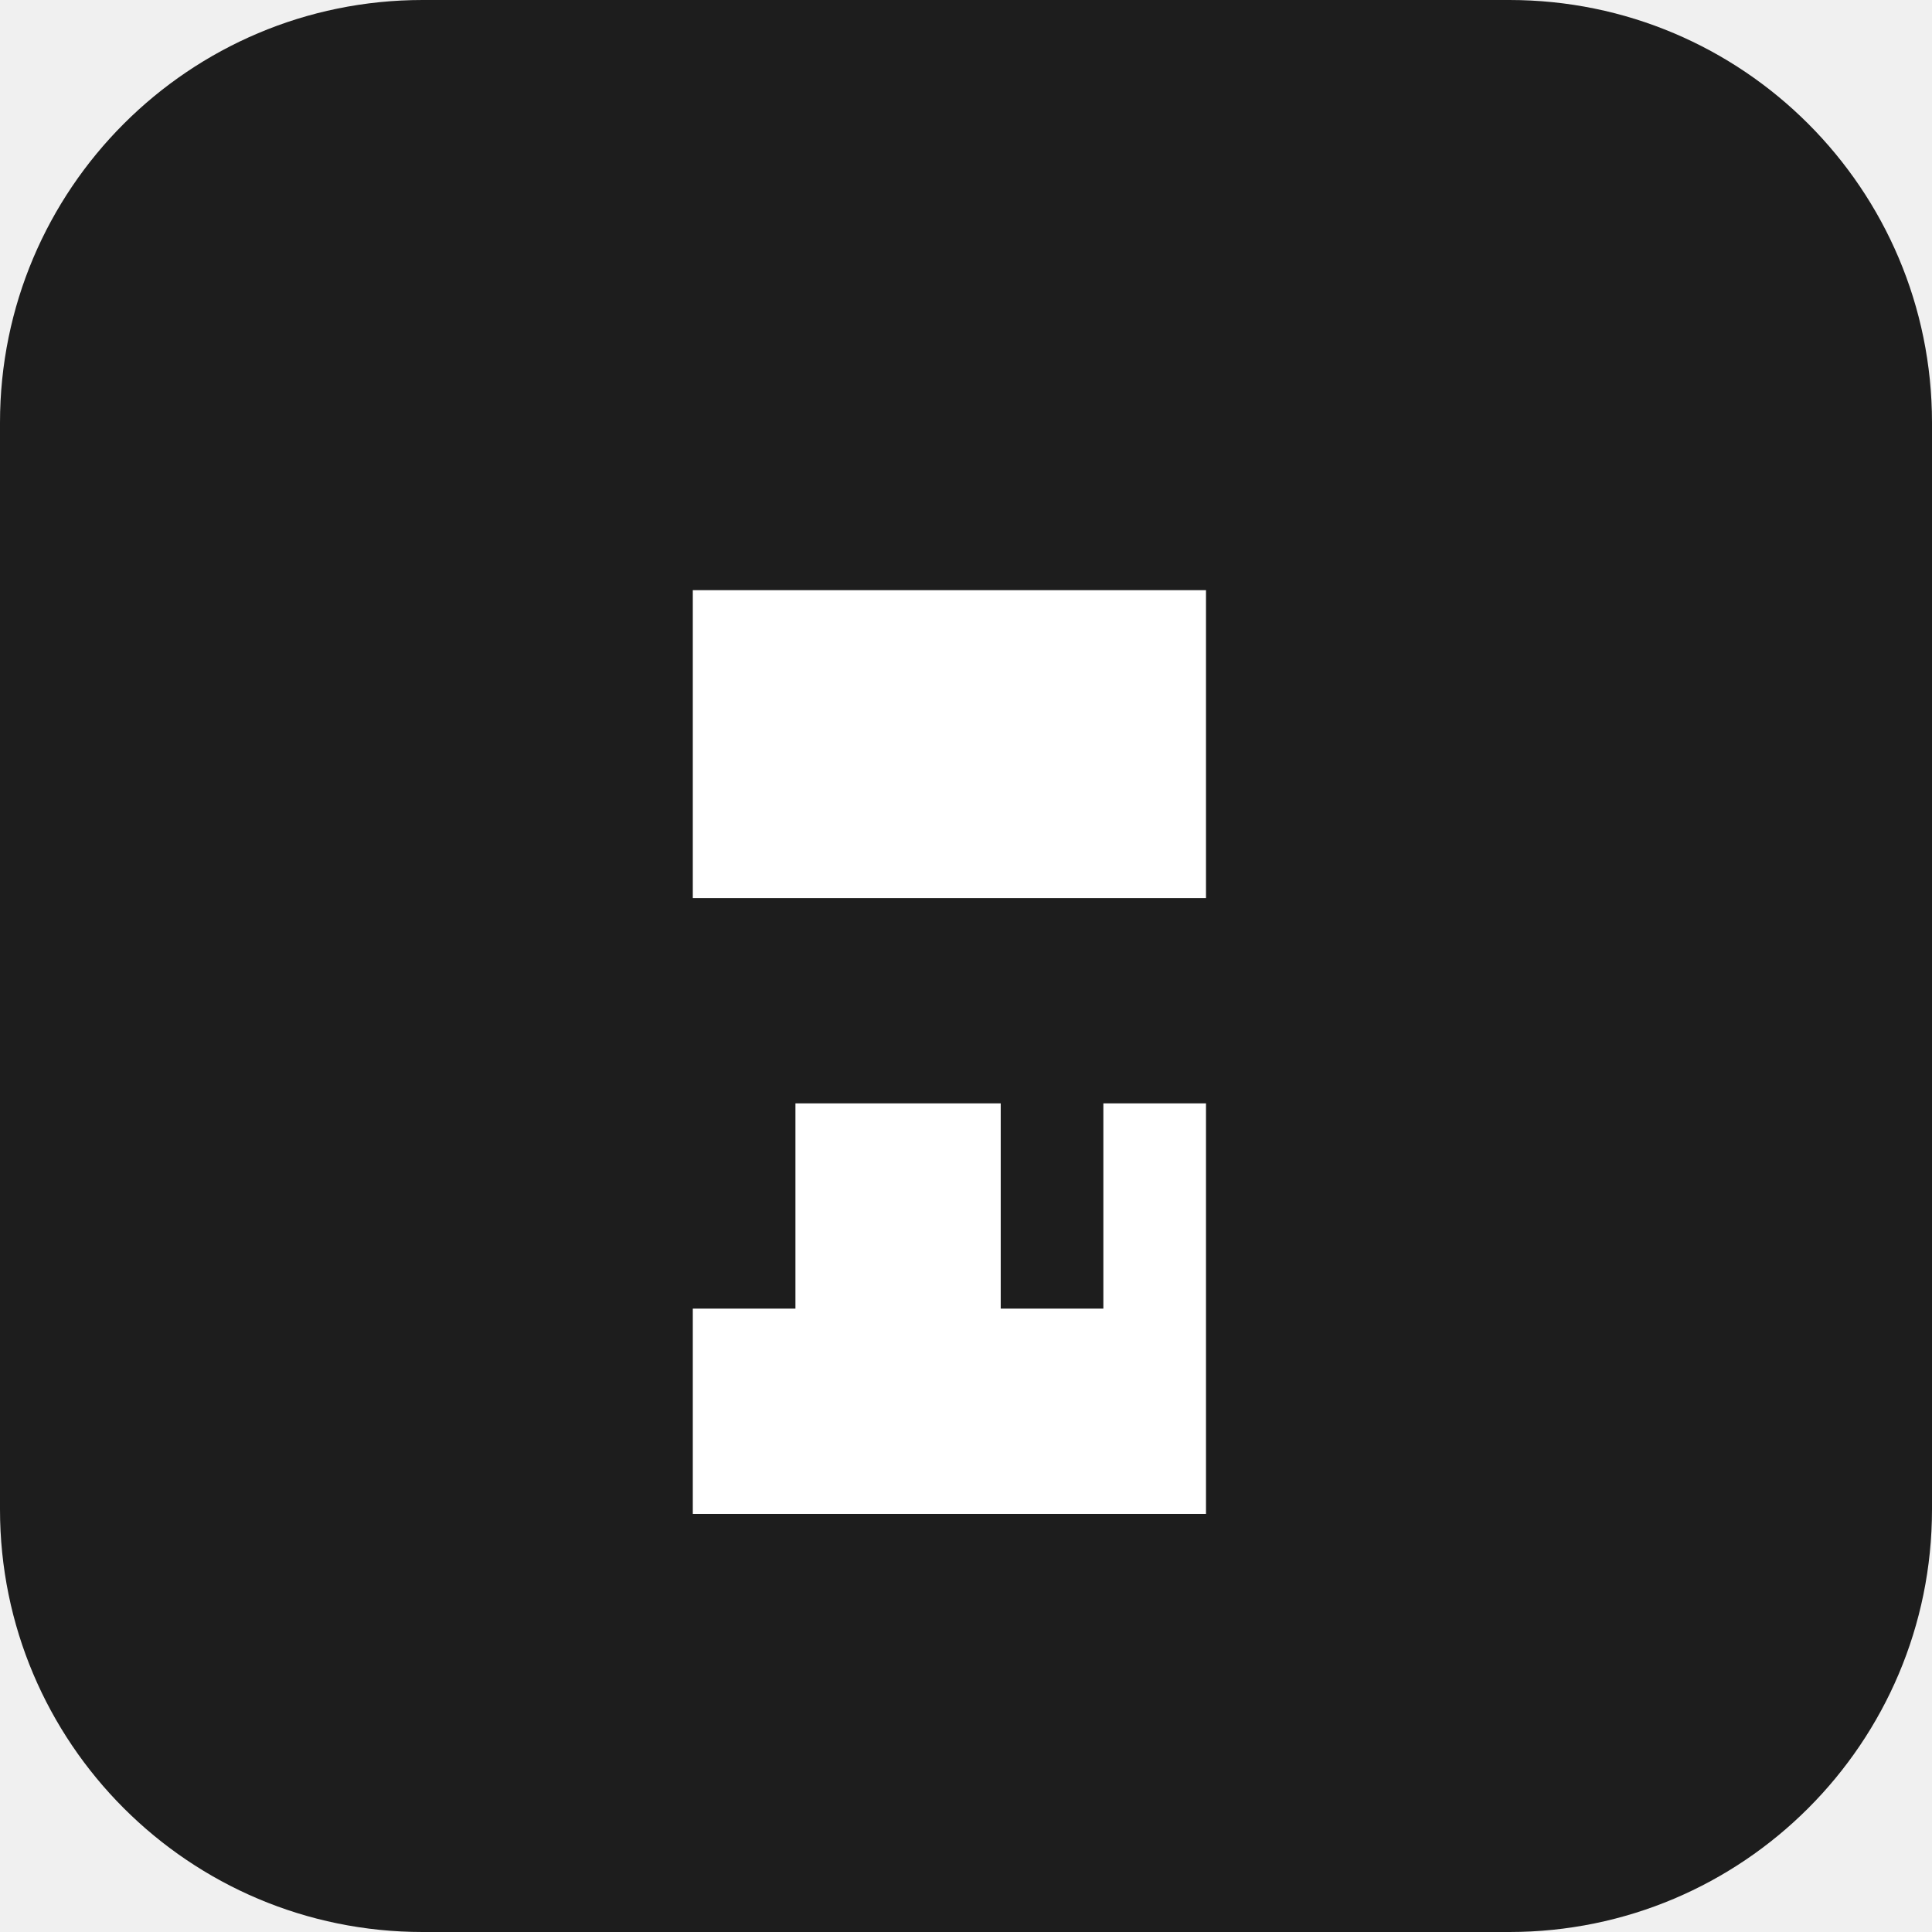
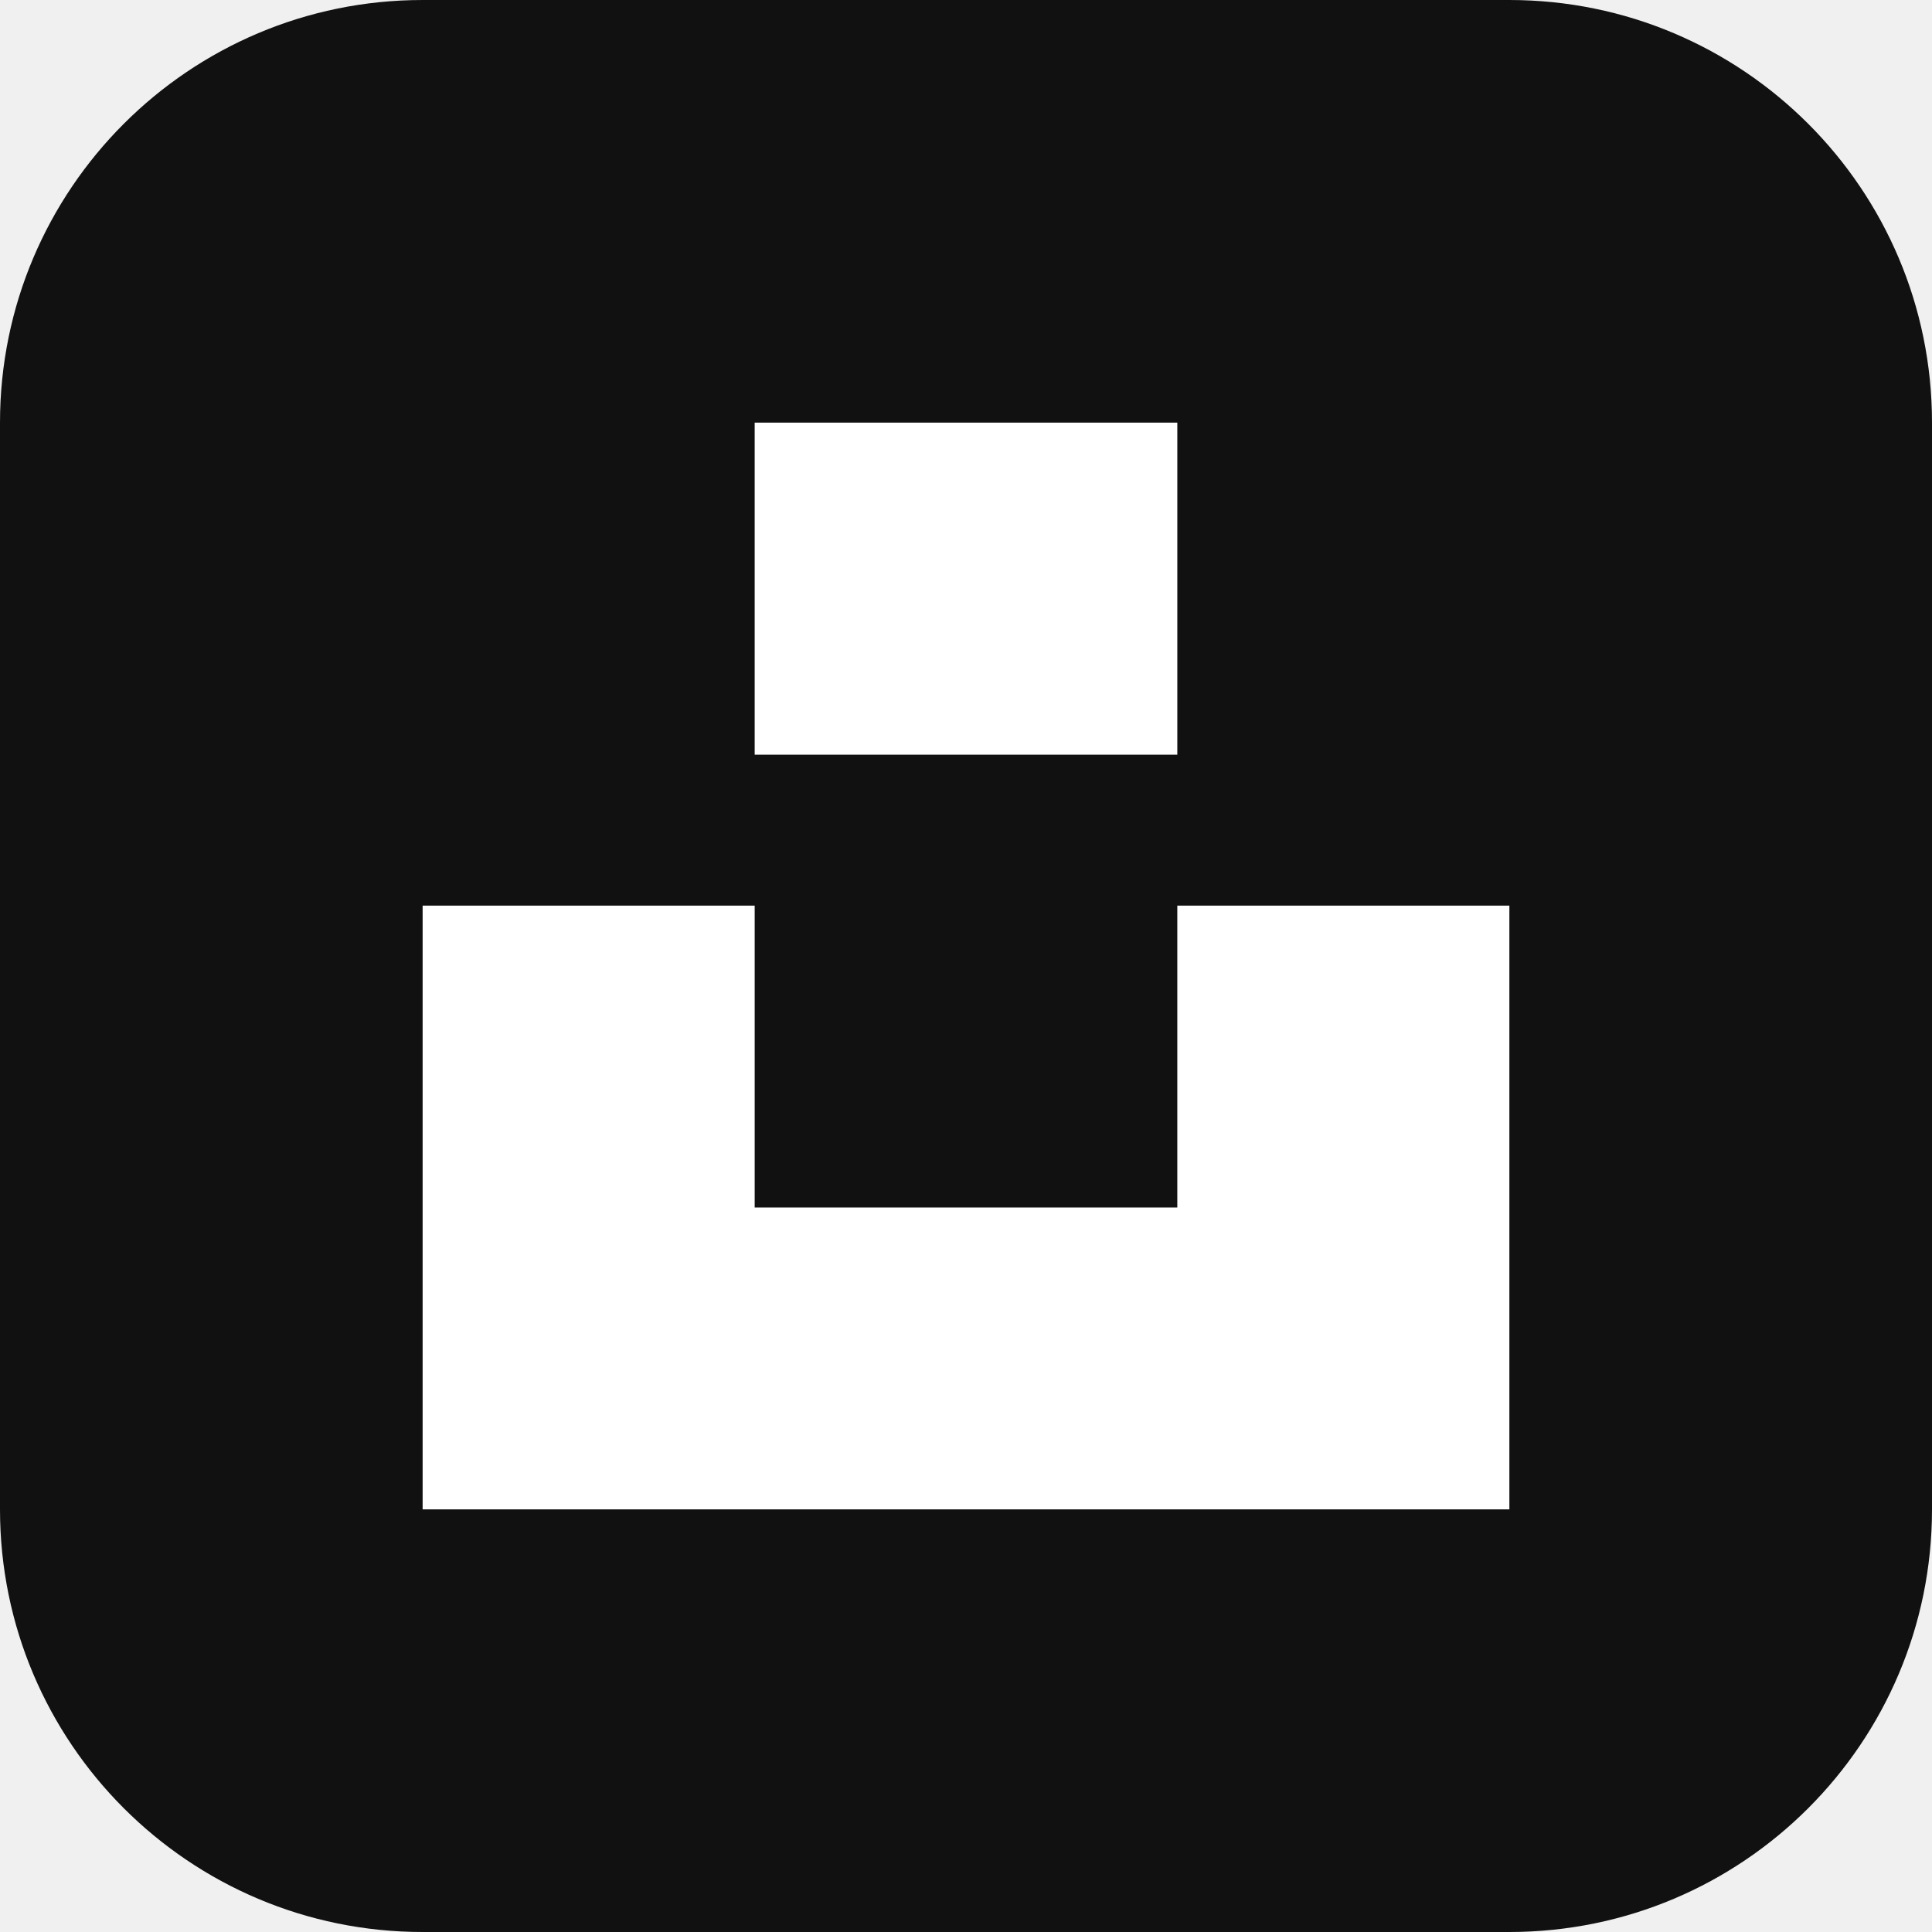
<svg xmlns="http://www.w3.org/2000/svg" width="64" height="64" viewBox="0 0 64 64">
-   <rect width="64" height="64" rx="14" fill="#1d1d1d" />
-   <path d="M22 18h20v12H22zM22 38h12v8h-12zM42 38h-4v8h-12v-8h-4v16h20z" fill="#fff" transform="scale(0.85) translate(5,5)" />
+   <rect width="64" height="64" rx="14" fill="#111111" />
+   <path d="M25 14h14v11H25zM14 30h11v10h14V30h11v20H14z" fill="#fff" />
</svg>
